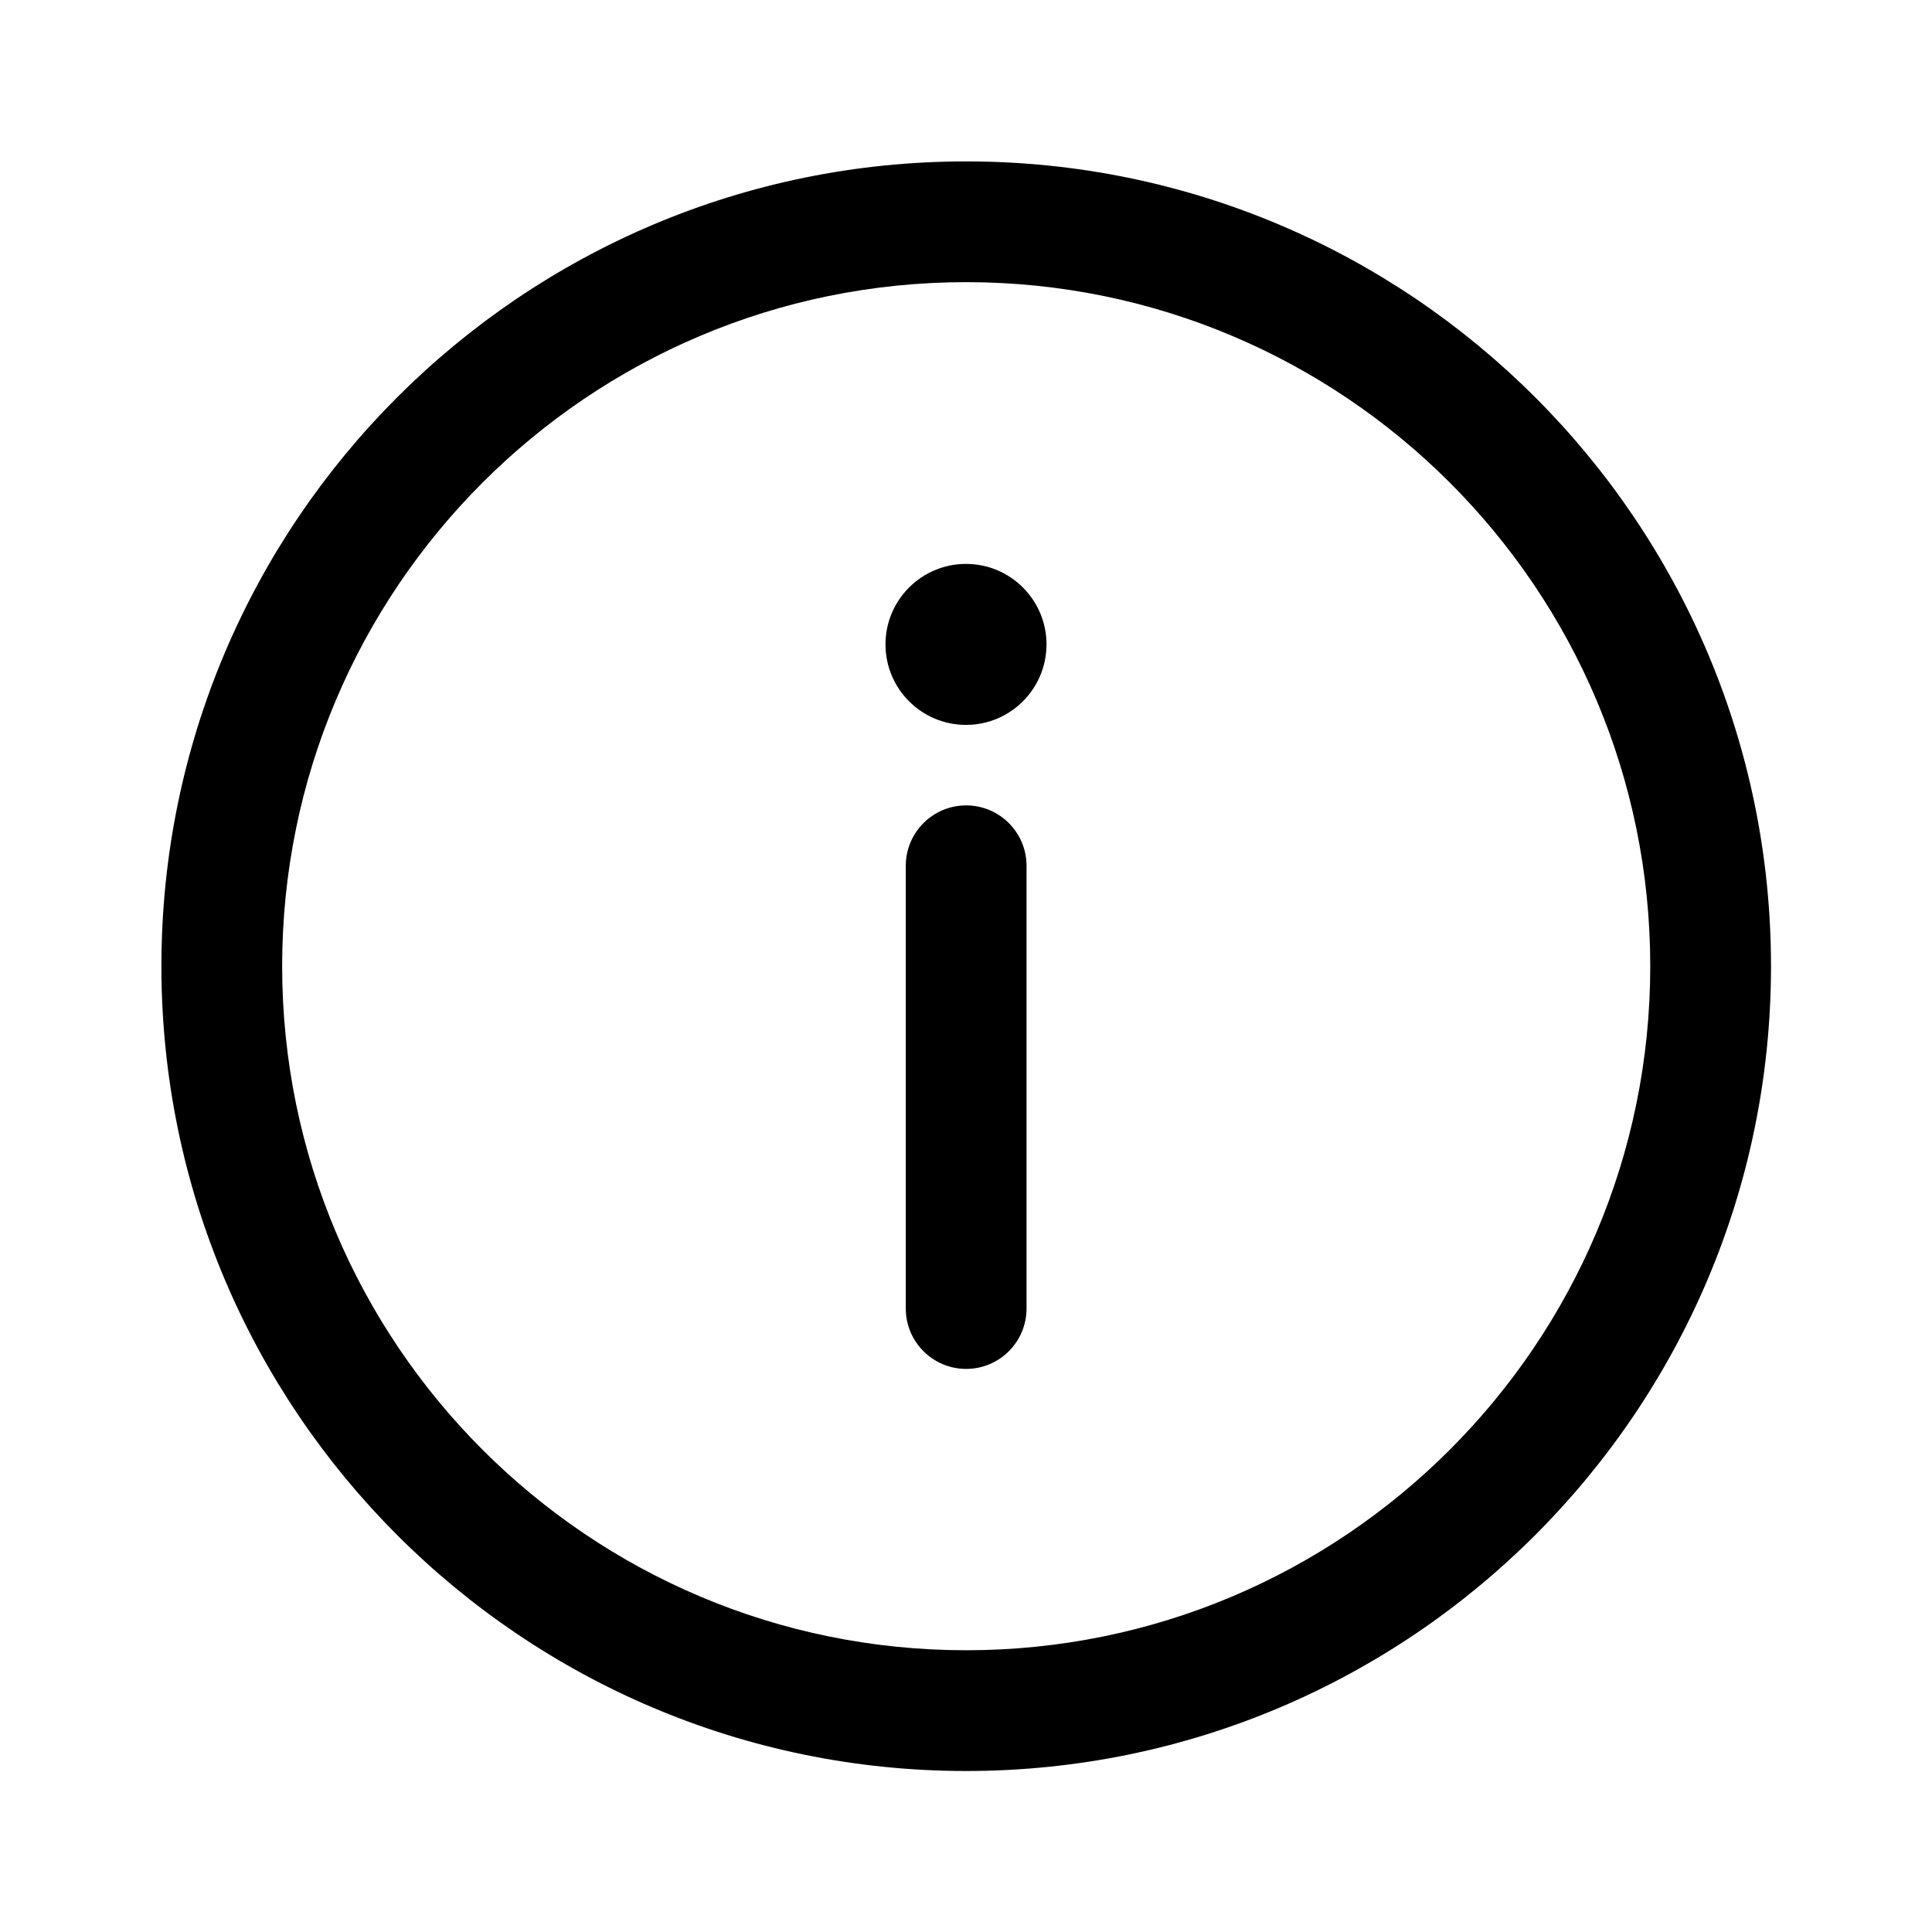
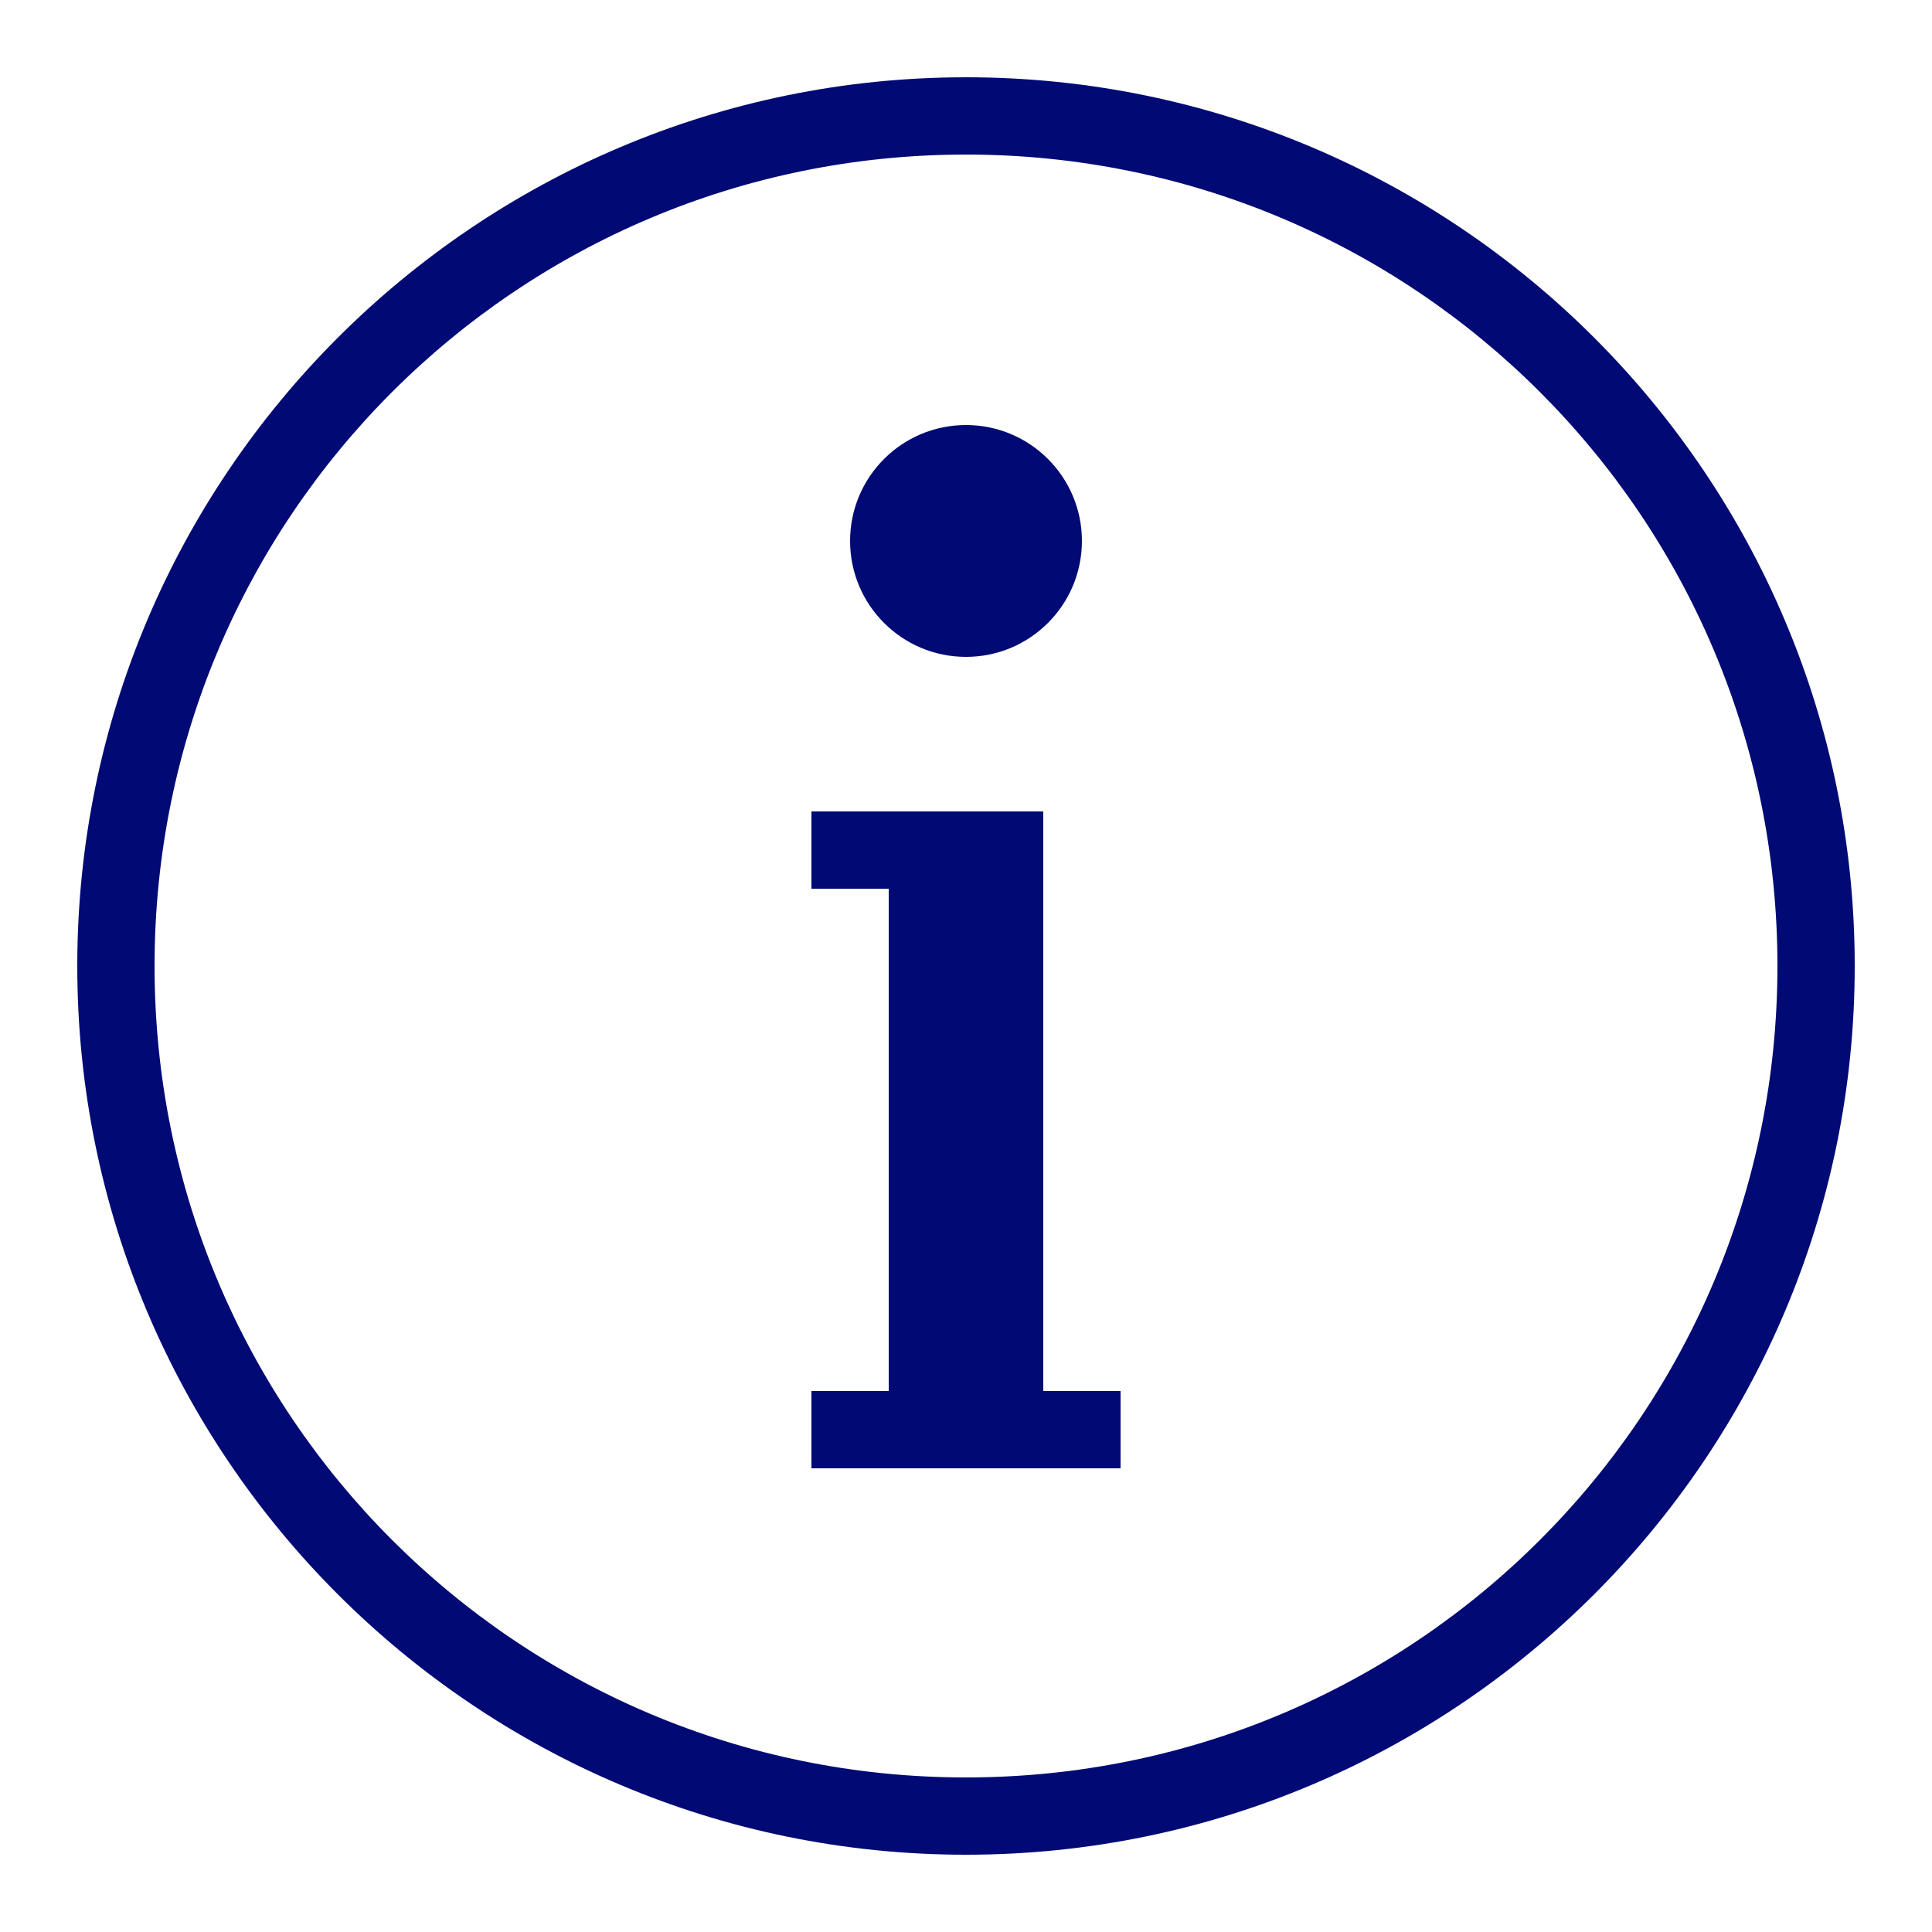
- <svg xmlns="http://www.w3.org/2000/svg" clip-rule="evenodd" fill-rule="evenodd" stroke-linejoin="round" stroke-miterlimit="2" viewBox="0 0 24 24">
-   <path d="m12.002 2.005c5.518 0 9.998 4.48 9.998 9.997 0 5.518-4.48 9.998-9.998 9.998-5.517 0-9.997-4.48-9.997-9.998 0-5.517 4.48-9.997 9.997-9.997zm0 1.5c-4.69 0-8.497 3.807-8.497 8.497s3.807 8.498 8.497 8.498 8.498-3.808 8.498-8.498-3.808-8.497-8.498-8.497zm0 6.5c-.414 0-.75.336-.75.75v5.5c0 .414.336.75.75.75s.75-.336.75-.75v-5.5c0-.414-.336-.75-.75-.75zm-.002-3c.552 0 1 .448 1 1s-.448 1-1 1-1-.448-1-1 .448-1 1-1z" fill-rule="nonzero" />
+ <svg xmlns="http://www.w3.org/2000/svg" x="0px" y="0px" width="100" height="100" viewBox="0,0,256,256">
+   <g fill="#010a74" fill-rule="nonzero" stroke="none" stroke-width="1" stroke-linecap="butt" stroke-linejoin="miter" stroke-miterlimit="10" stroke-dasharray="" stroke-dashoffset="0" font-family="none" font-weight="none" font-size="none" text-anchor="none" style="mix-blend-mode: normal">
+     <g transform="scale(5.12,5.12)">
+       <path d="M25,2c-12.691,0 -23,10.309 -23,23c0,12.691 10.309,23 23,23c12.691,0 23,-10.309 23,-23c0,-12.691 -10.309,-23 -23,-23zM25,4c11.61,0 21,9.39 21,21c0,11.61 -9.39,21 -21,21c-11.61,0 -21,-9.39 -21,-21c0,-11.61 9.39,-21 21,-21zM25,11c-1.657,0 -3,1.343 -3,3c0,1.657 1.343,3 3,3c1.657,0 3,-1.343 3,-3c0,-1.657 -1.343,-3 -3,-3zM21,21v2h1h1v13h-1h-1v2h1h1h4h1h1v-2h-1h-1v-15h-1h-4z" />
+     </g>
+   </g>
</svg>
